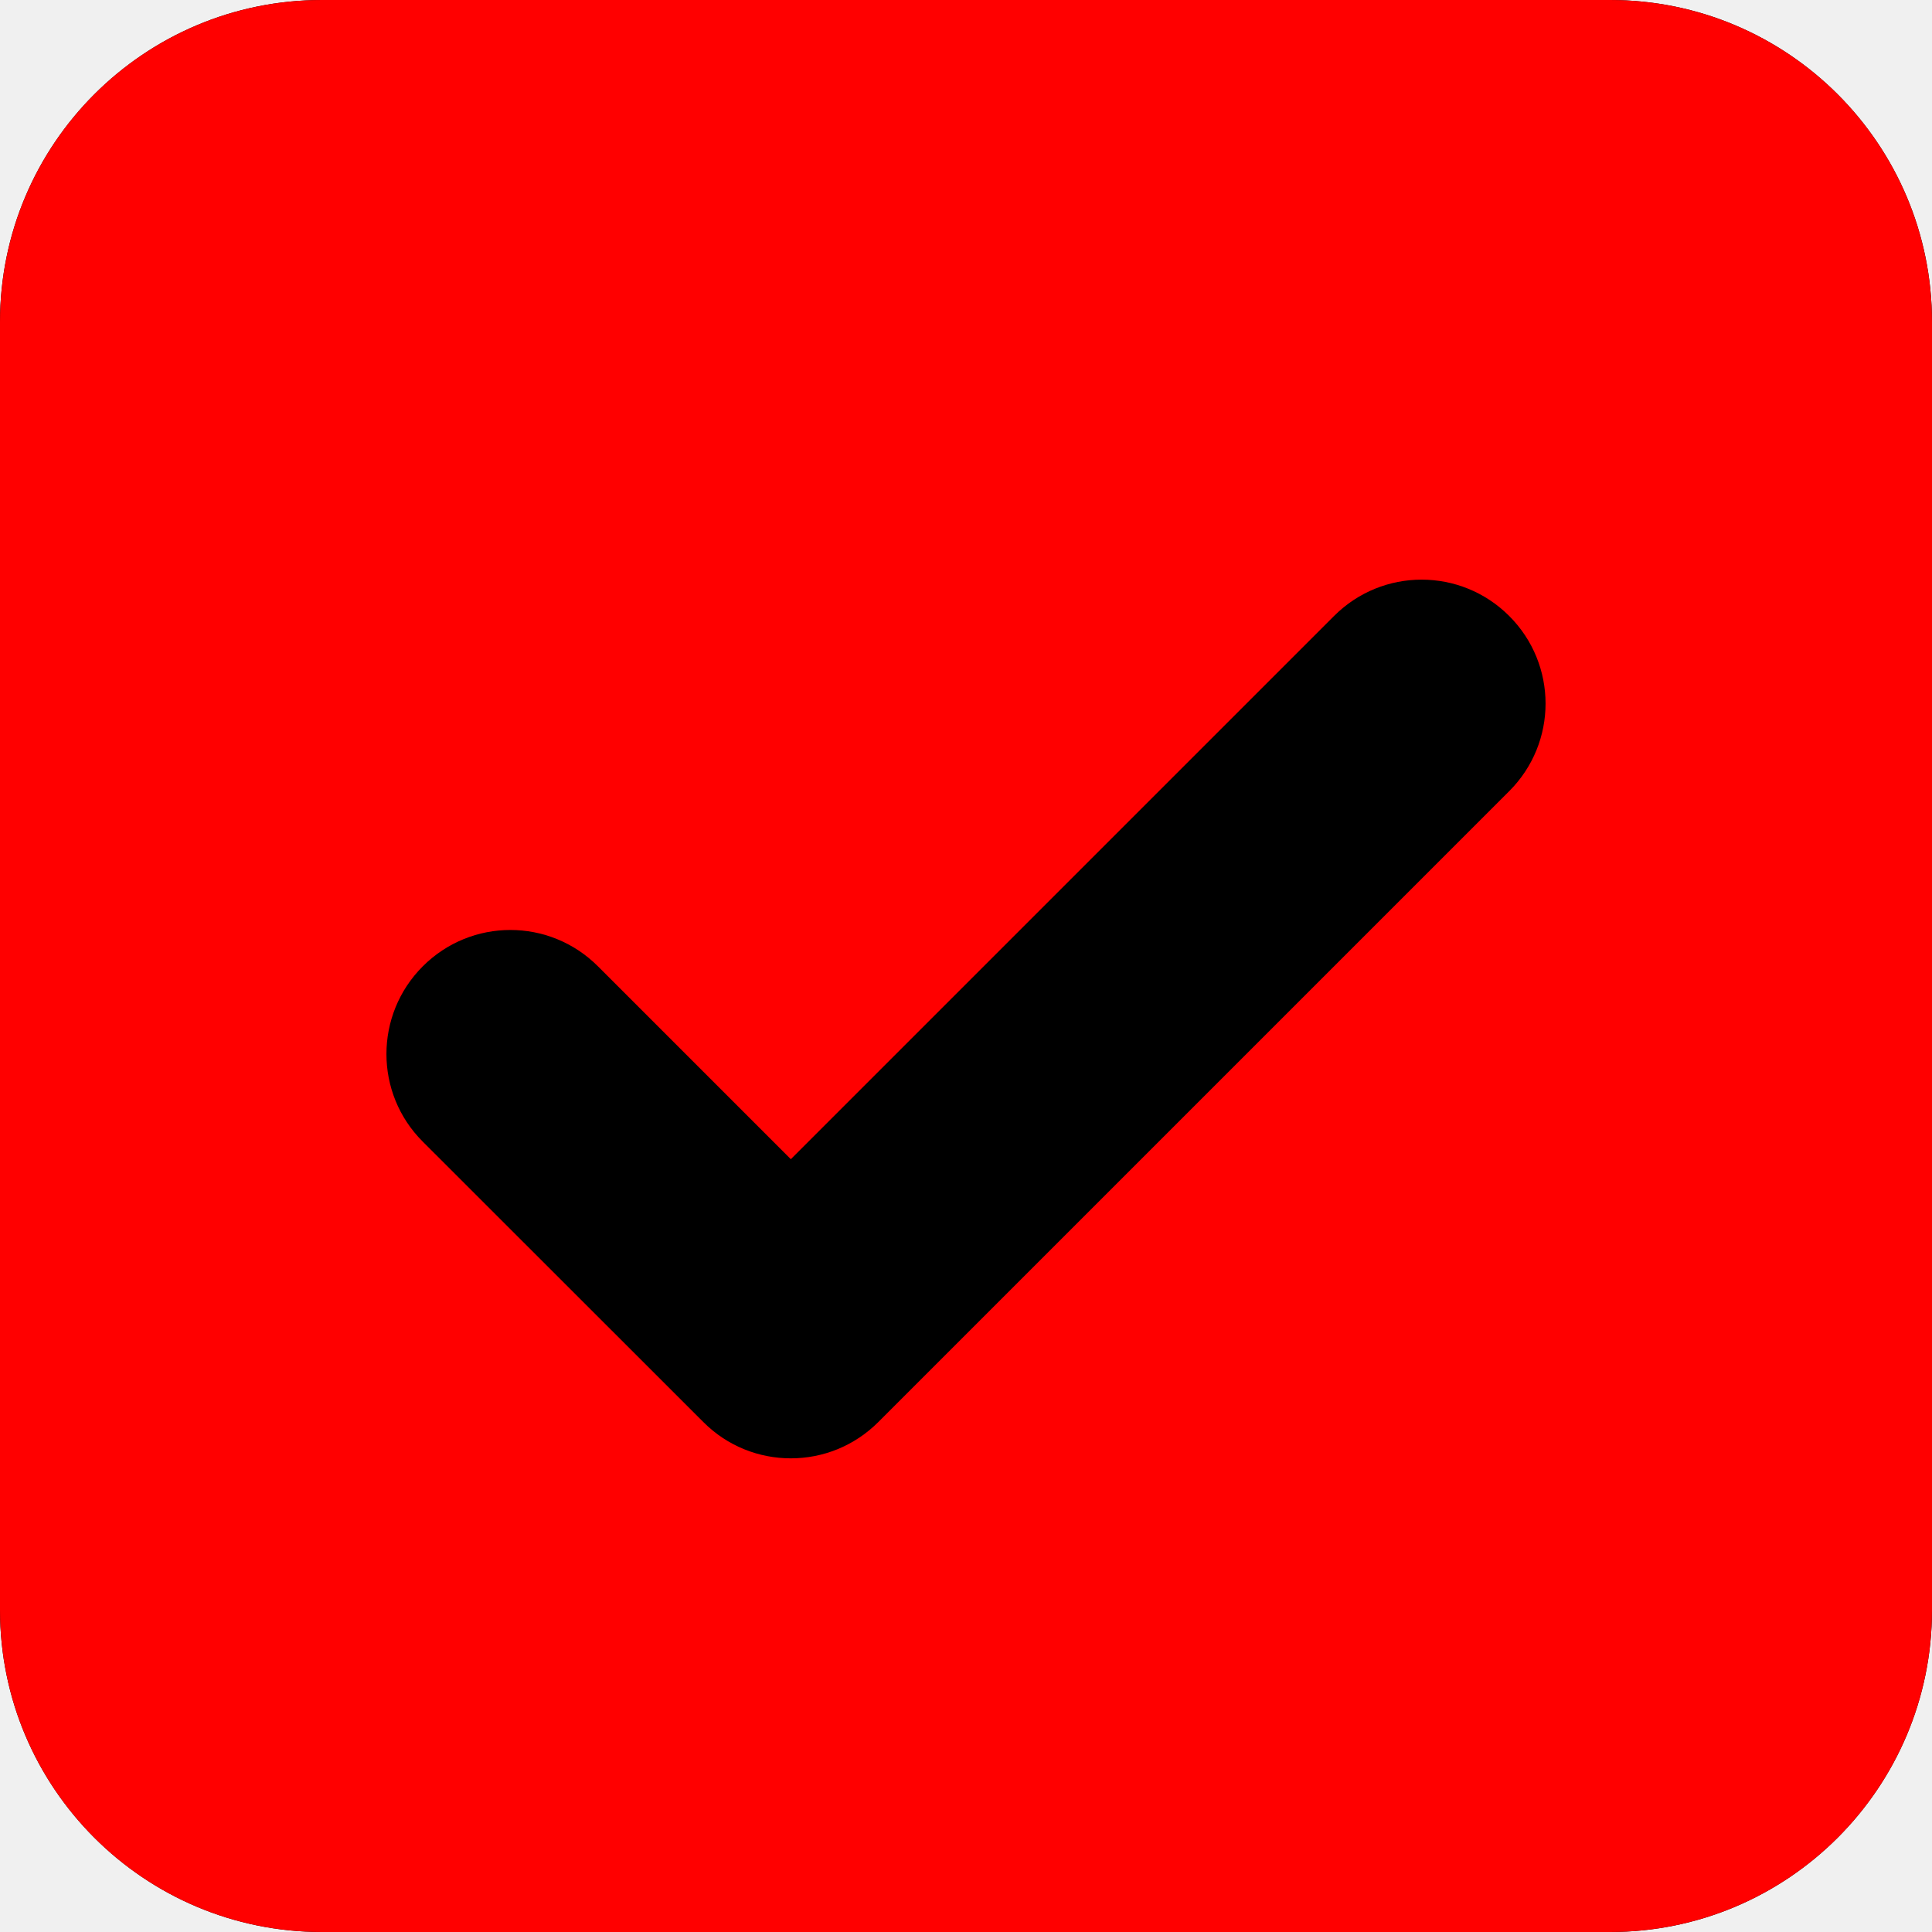
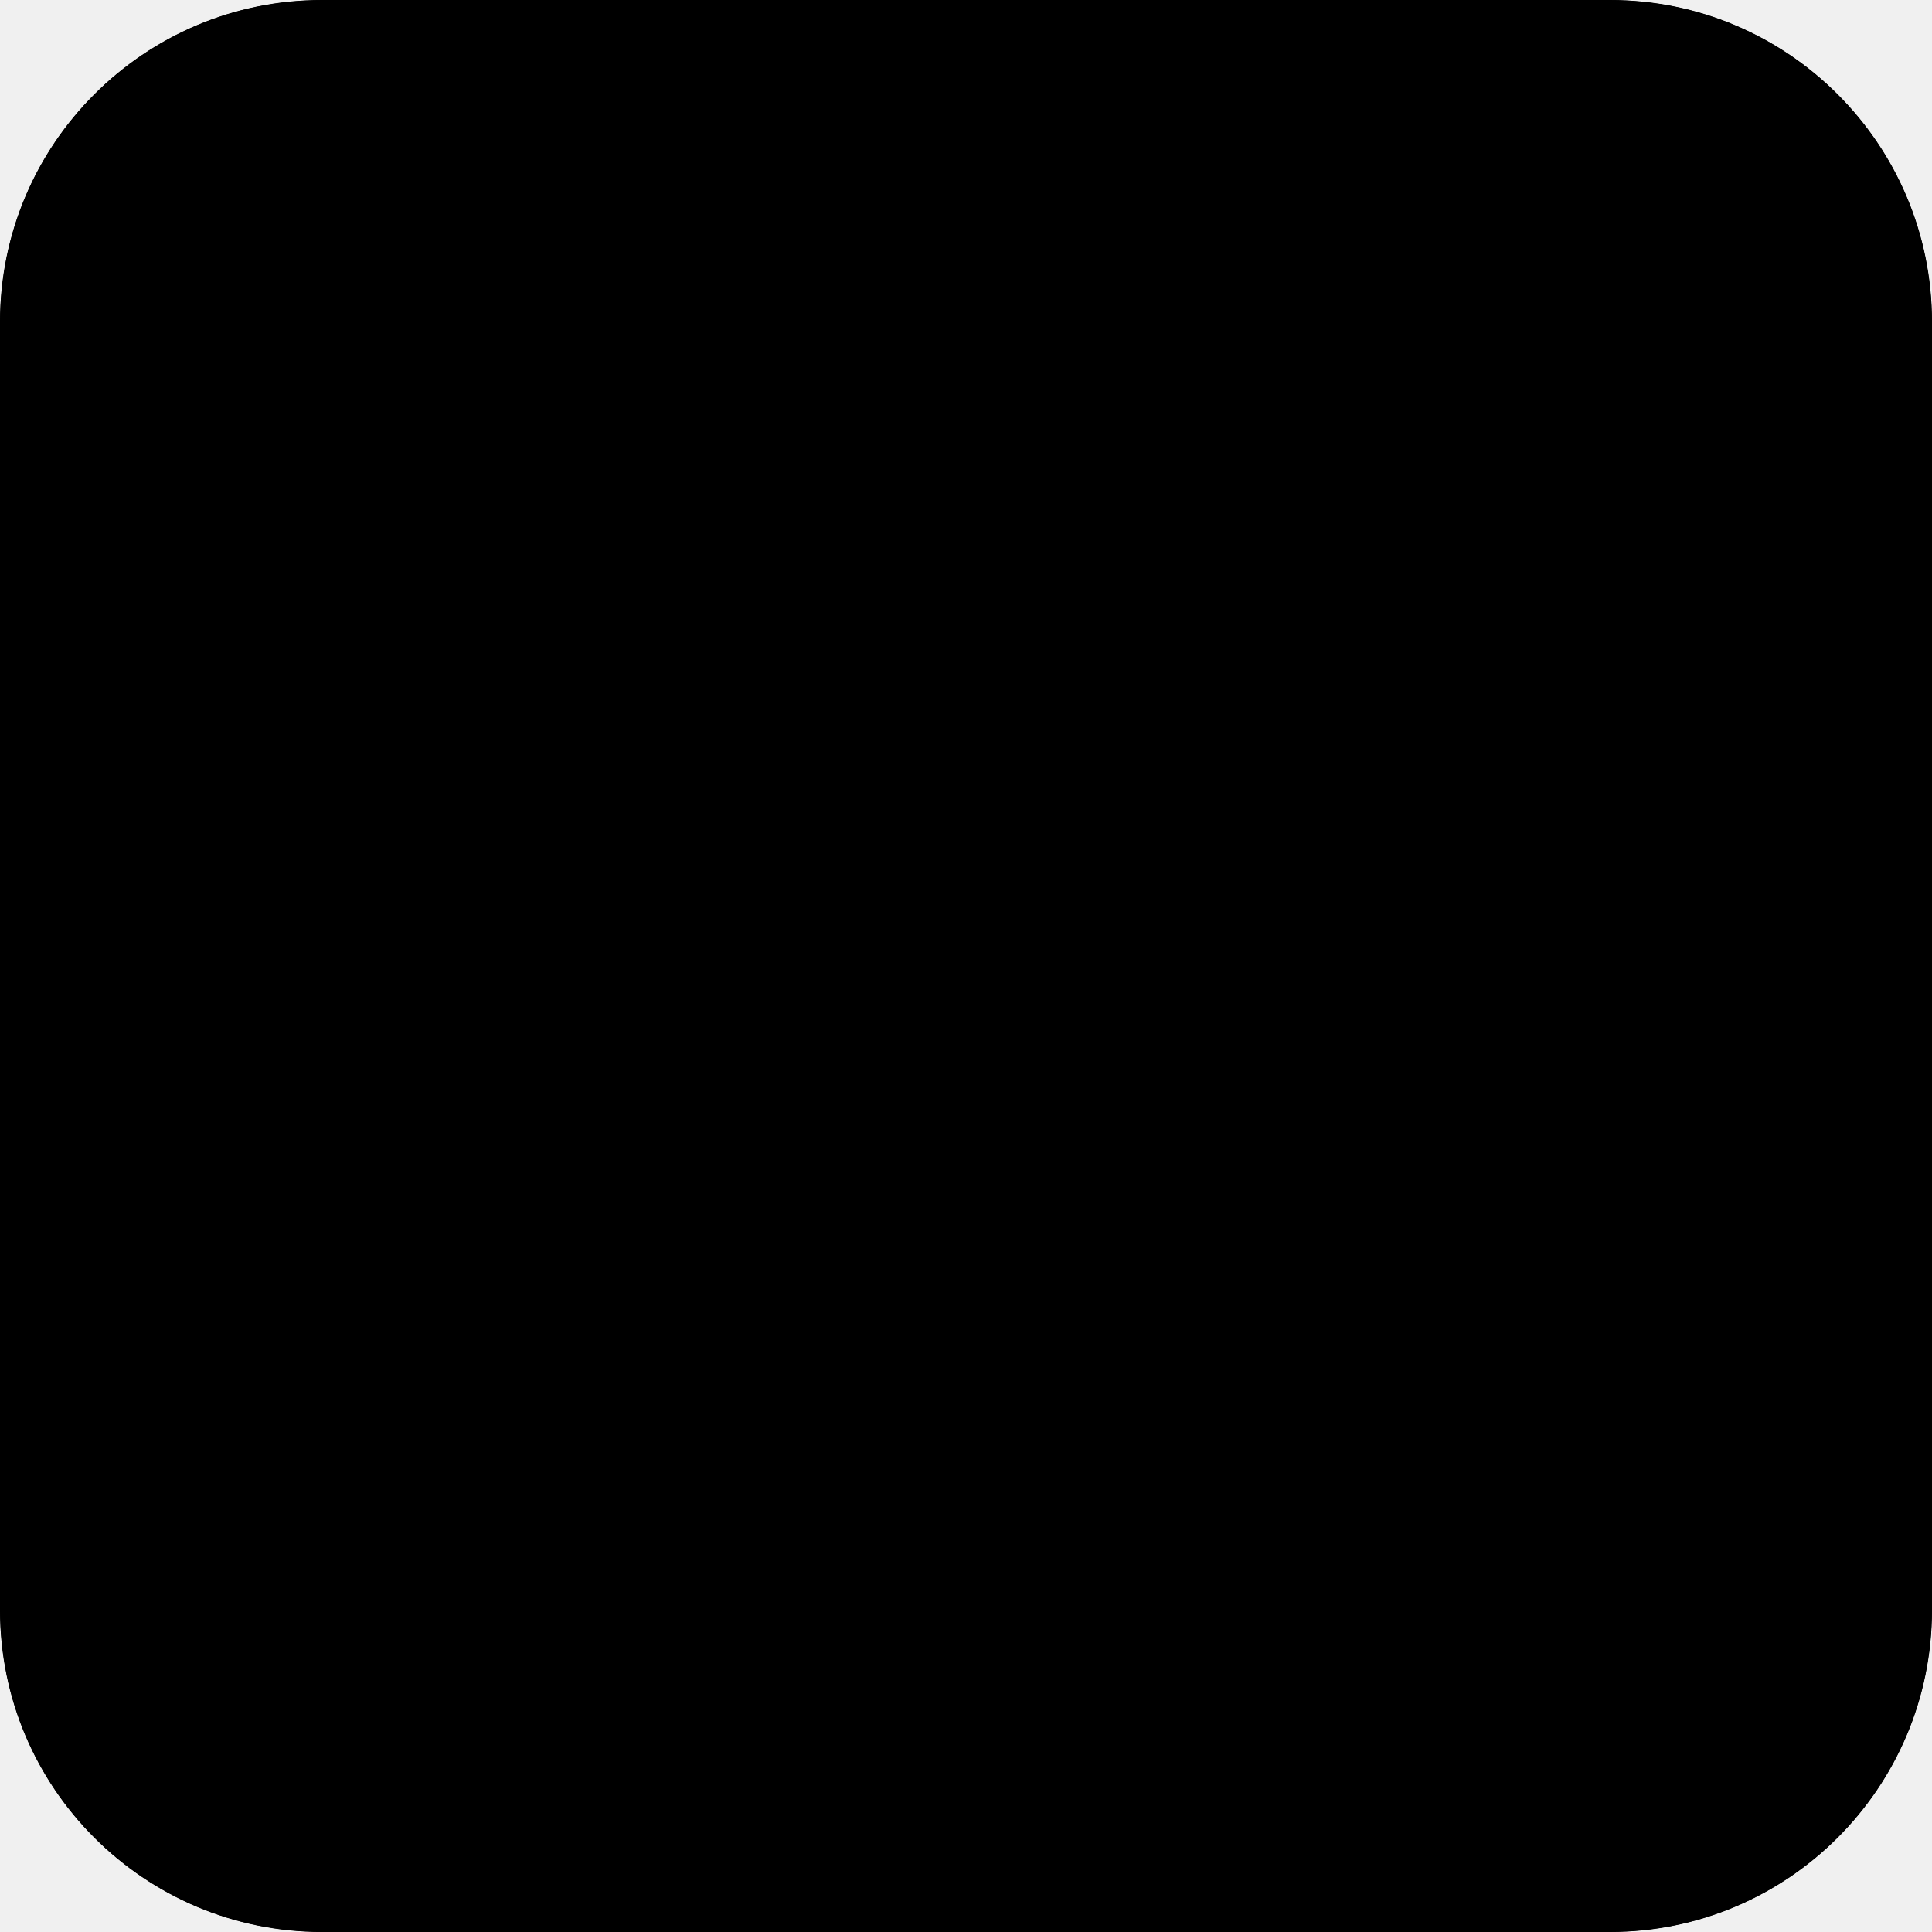
<svg xmlns="http://www.w3.org/2000/svg" xmlns:xlink="http://www.w3.org/1999/xlink" width="12px" height="12px" viewBox="0 0 12 12" version="1.1">
  <defs>
    <polygon id="path-1" points="0 5.783 7.629 5.783 7.629 -0 0 -0" />
    <rect id="path-3" x="0" y="0" width="12" height="12" rx="2" />
    <mask id="mask-4" maskContentUnits="userSpaceOnUse" maskUnits="objectBoundingBox" x="0" y="0" width="12" height="12" fill="white">
      <use xlink:href="#path-3" />
    </mask>
  </defs>
  <g id="Symbols" stroke="none" stroke-width="1">
    <g id="Dark-Sel-Def-Check">
      <g id="Group-2">
        <g id="Tick-Icon" transform="translate(2.4, 3.6)">
          <mask id="mask-2" fill="white">
            <use xlink:href="#path-1" />
          </mask>
          <g id="Clip-2" />
        </g>
        <g id="Group-3">
          <rect width="12" height="12" rx="2" fill="currentColor" fill-rule="evenodd" />
        </g>
        <g id="Group">
-           <use id="Rectangle-23-Copy-3" stroke="#ff0000" mask="url(#mask-4)" stroke-width="2" fill="#ff0000" xlink:href="#path-3" />
+           <use id="Rectangle-23-Copy-3" mask="url(#mask-4)" stroke-width="2" xlink:href="#path-3" />
          <path fill="inherit" d="M9.374,4.914 L5.456,8.832 C5.305,8.983 5.109,9.058 4.912,9.058 C4.715,9.058 4.518,8.983 4.368,8.832 L2.626,7.091 C2.325,6.791 2.325,6.303 2.626,6.002 C2.927,5.701 3.413,5.701 3.714,6.002 L4.912,7.2 L8.286,3.826 C8.587,3.525 9.073,3.525 9.374,3.826 C9.675,4.127 9.675,4.613 9.374,4.914" id="Fill-1" />
        </g>
      </g>
    </g>
  </g>
</svg>
